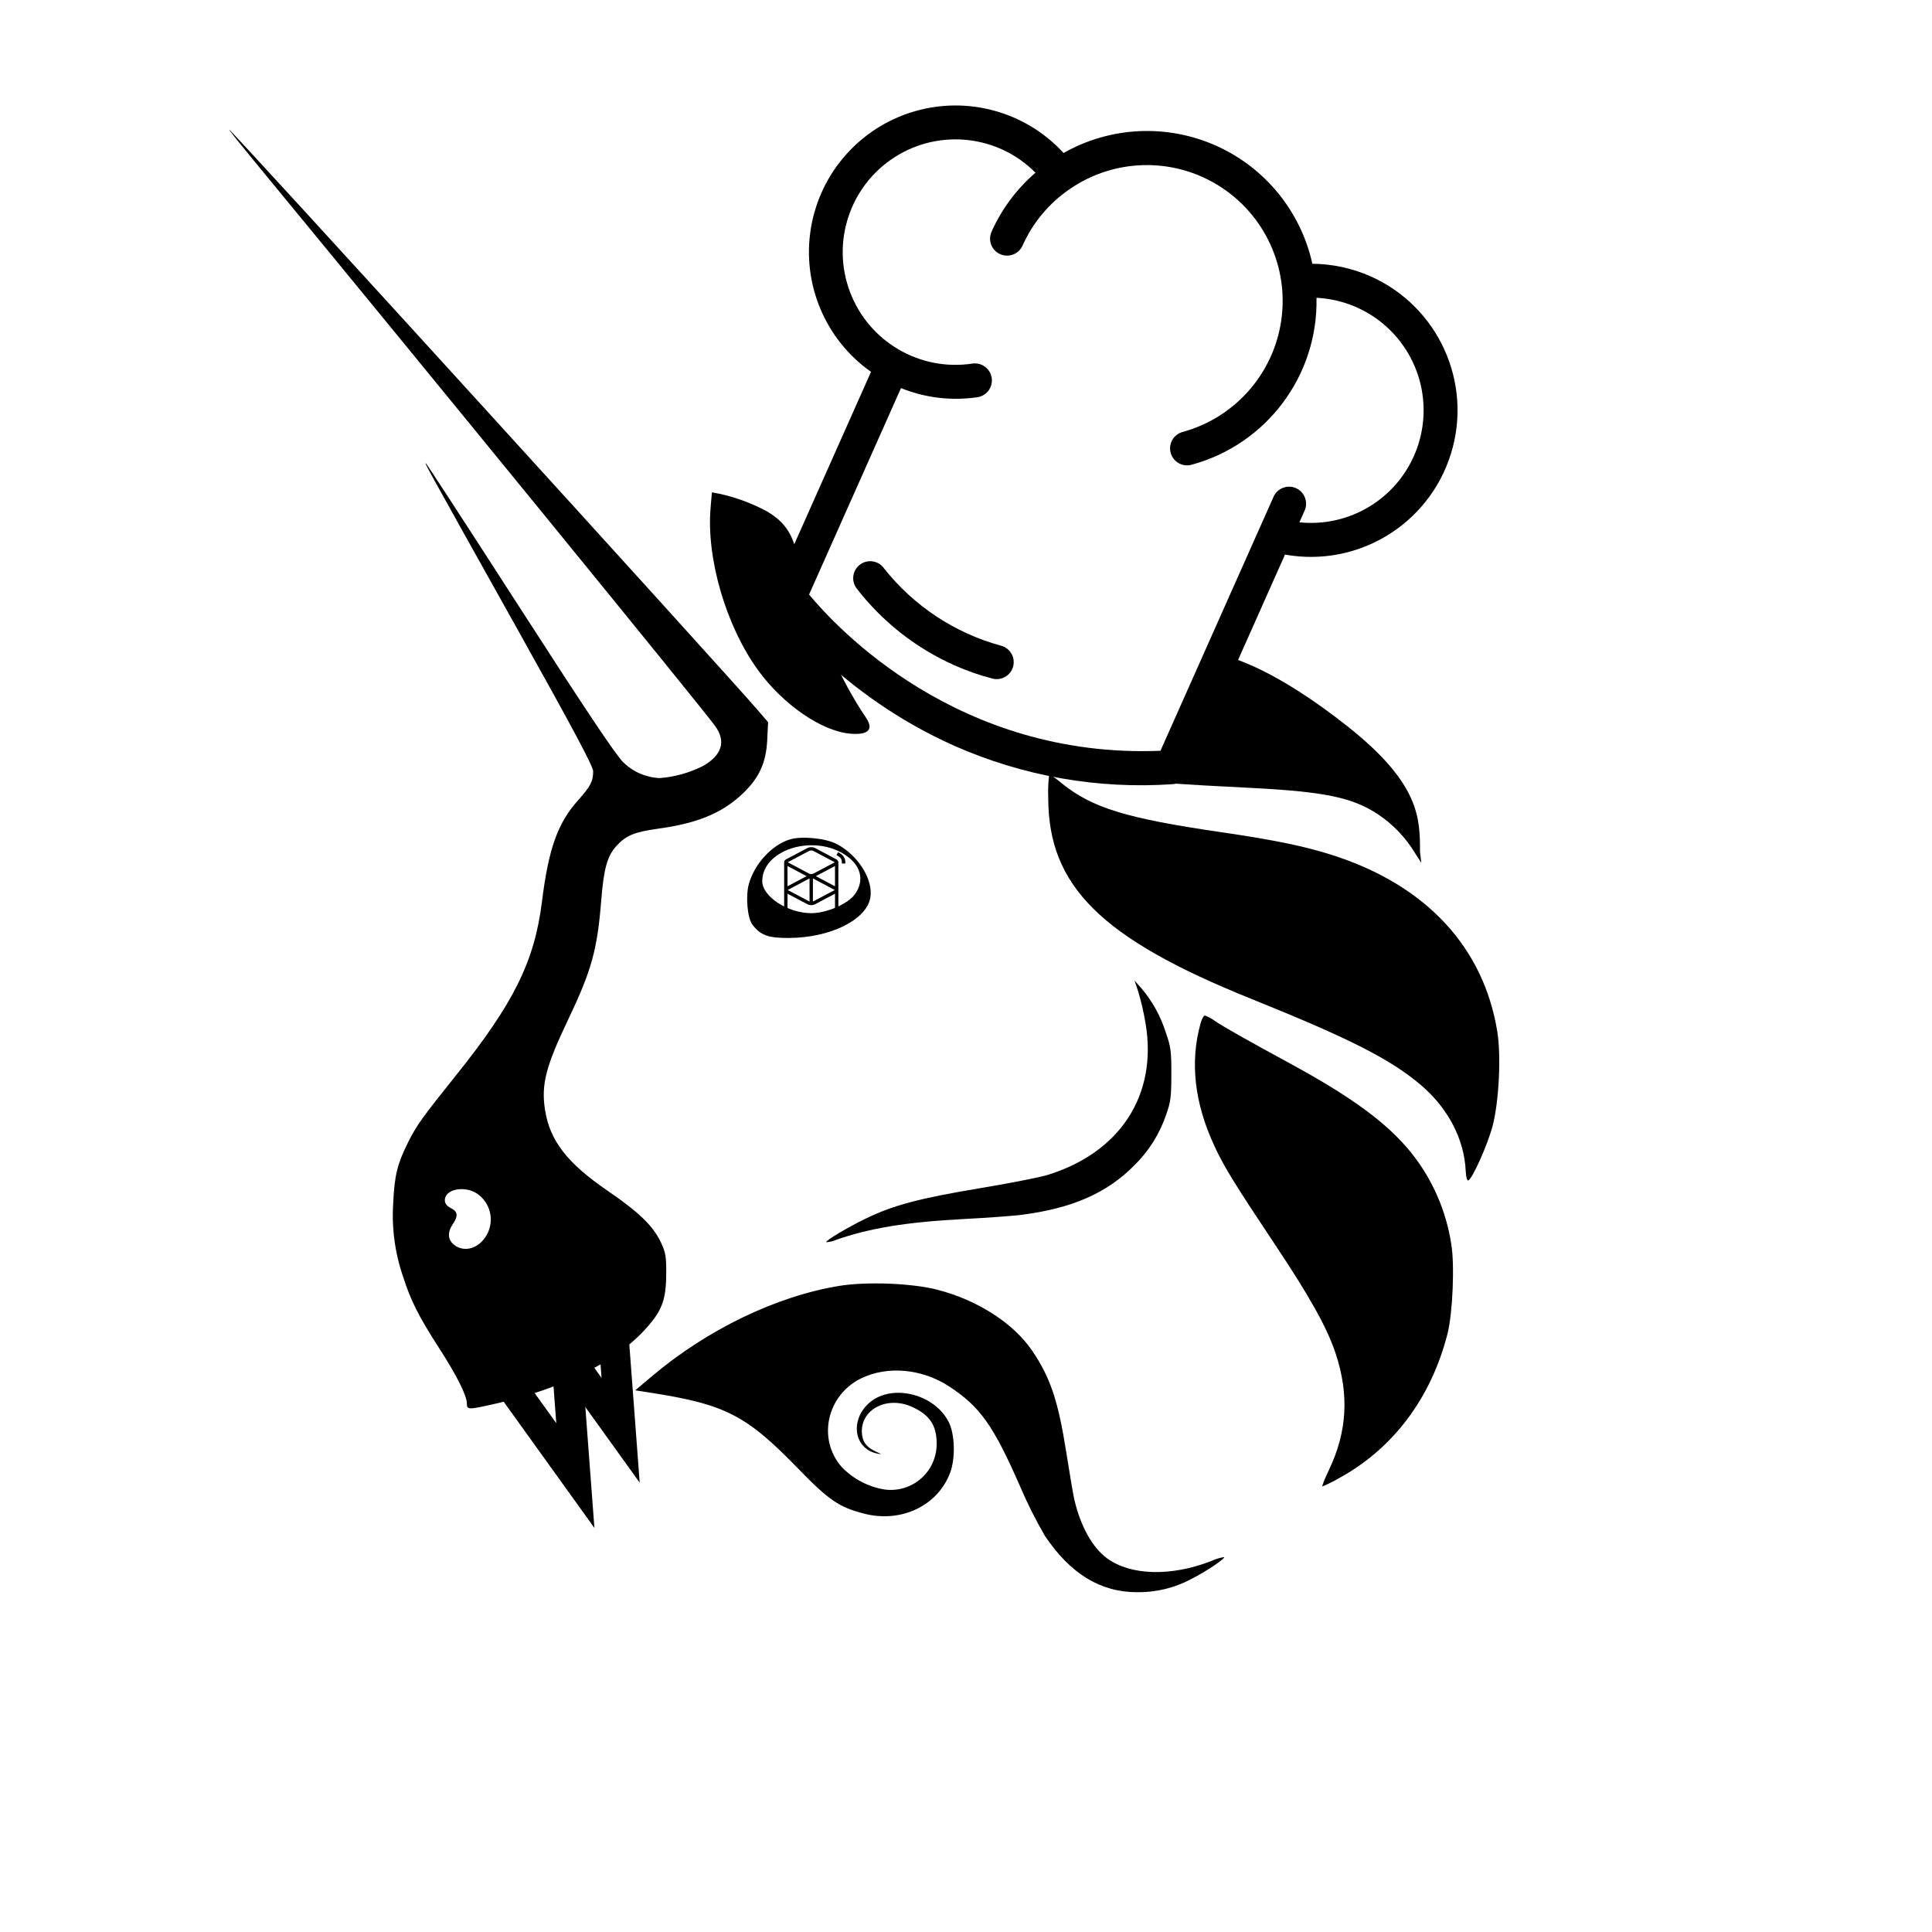
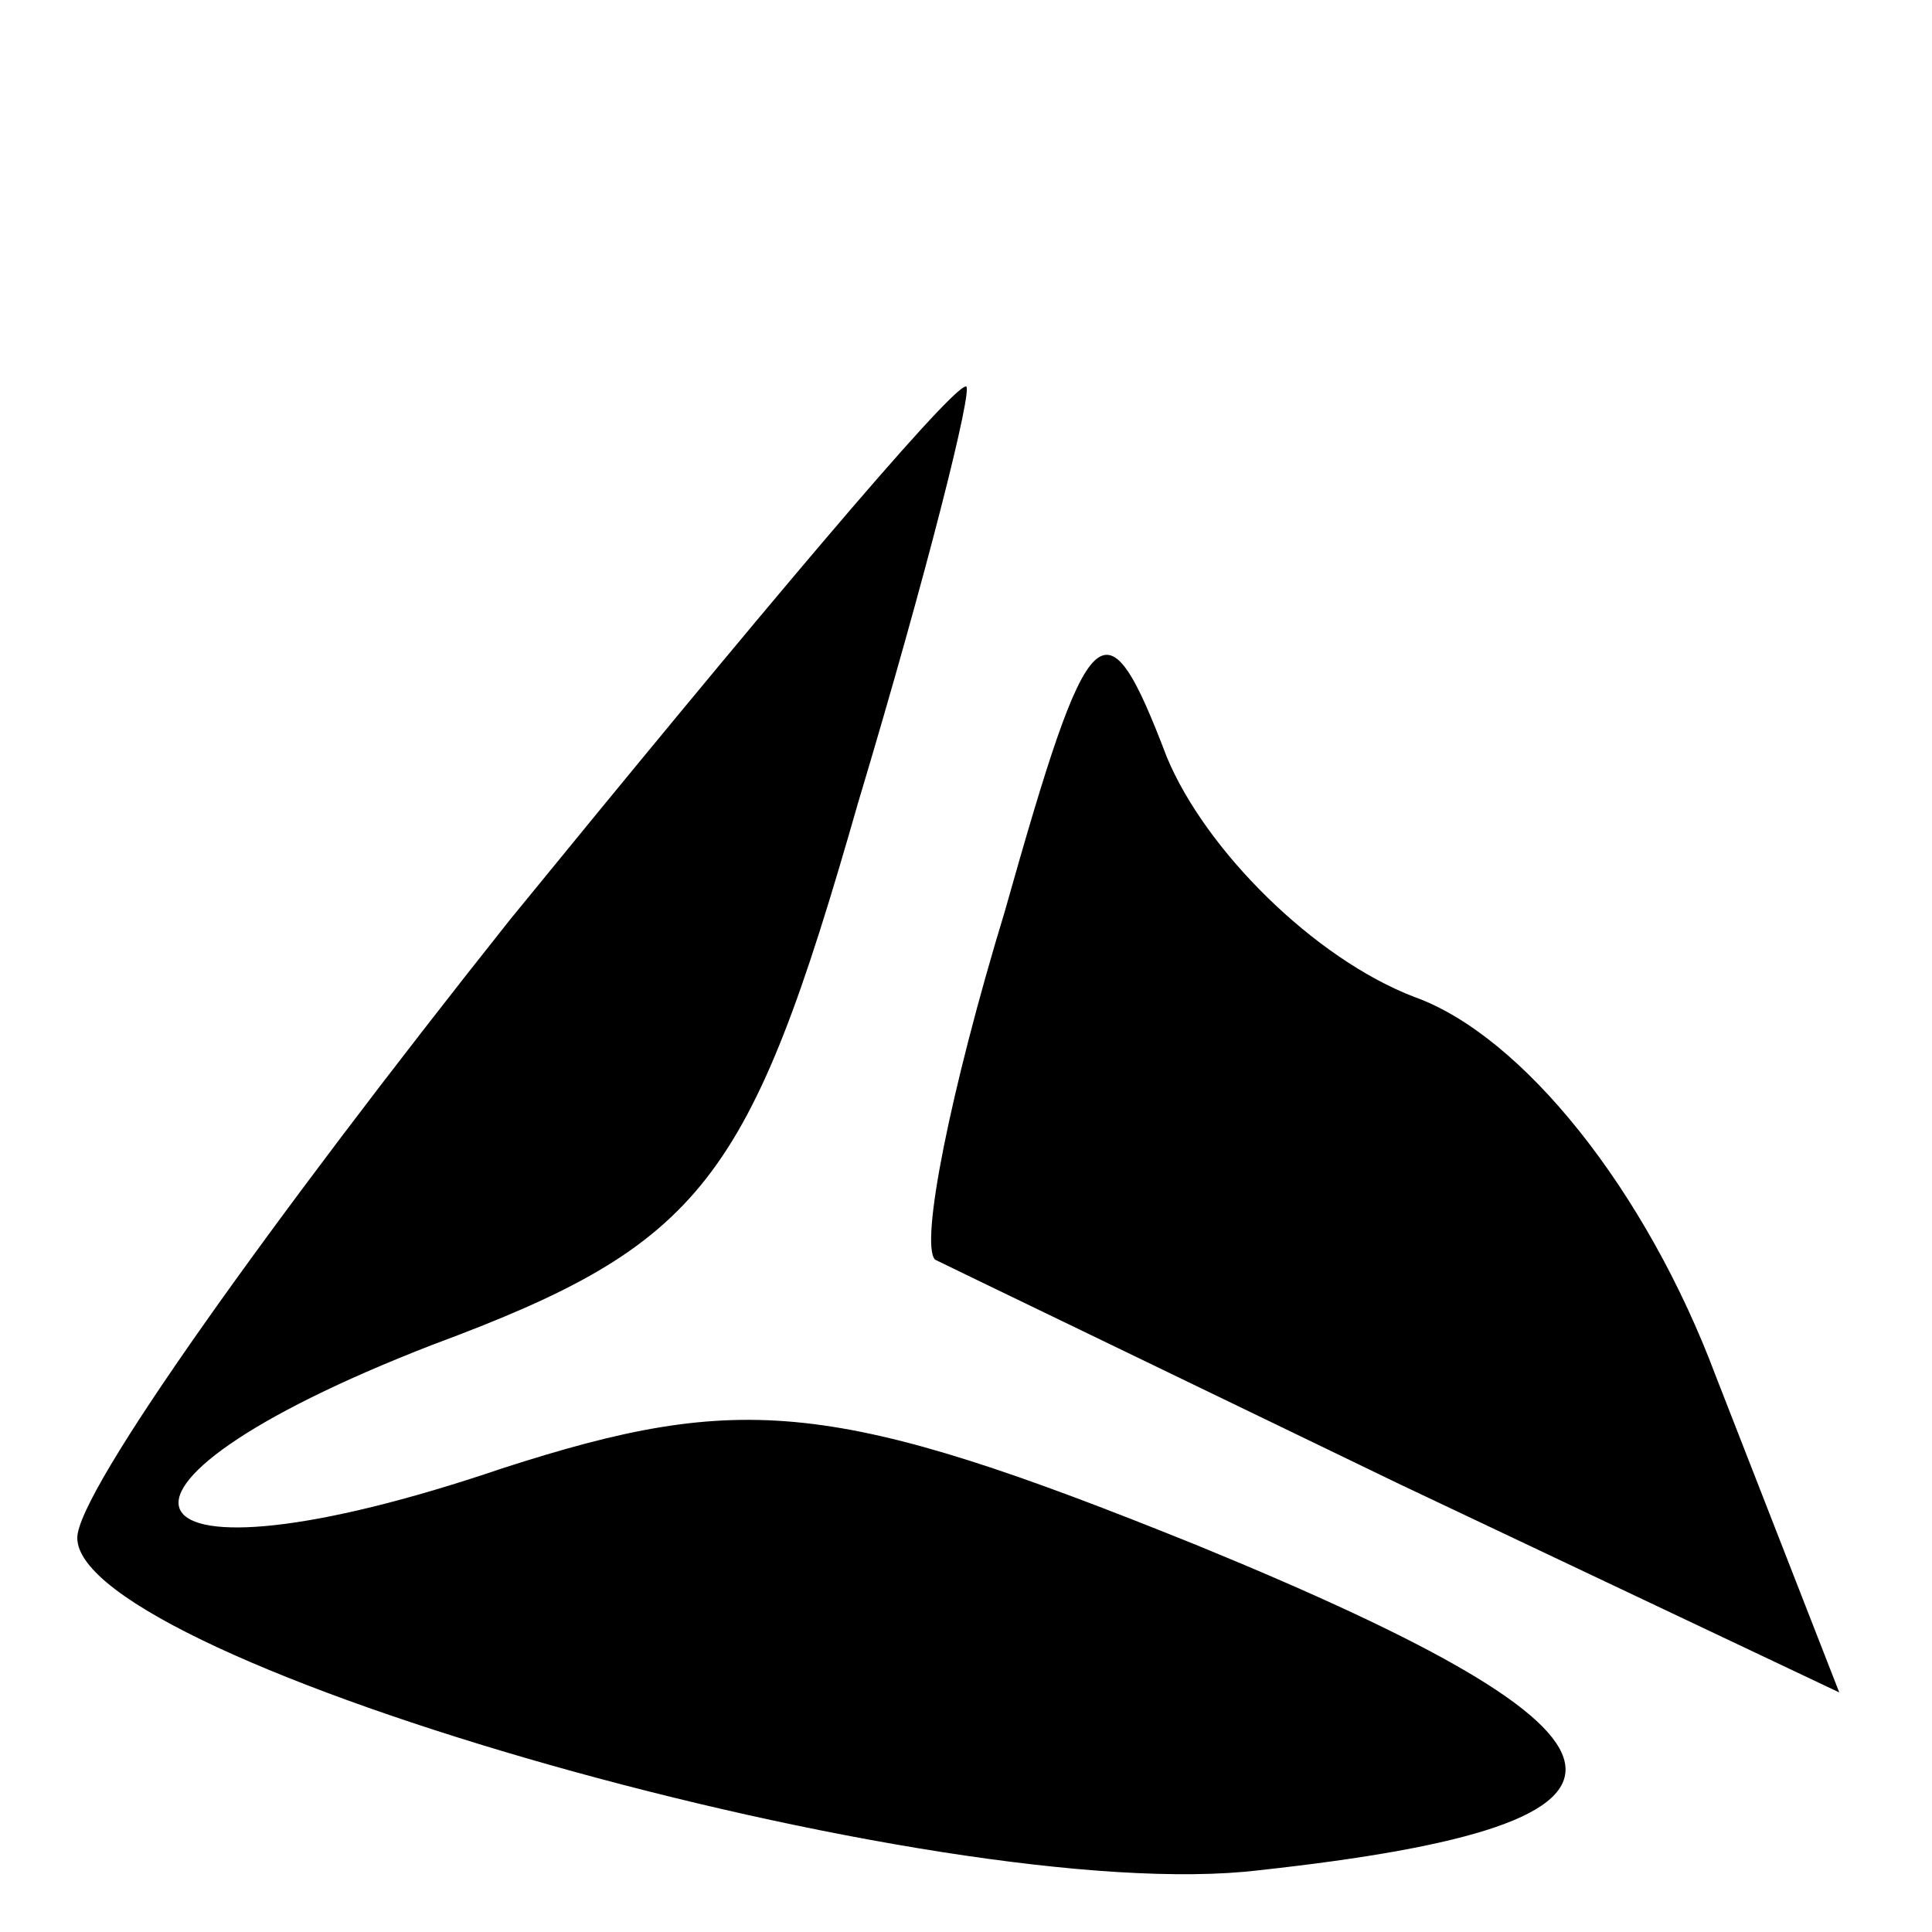
- <svg xmlns="http://www.w3.org/2000/svg" width="512" height="512" viewBox="0 0 512 512">
-   <path d="M0,0H512V512H0Z" fill="none" />
-   <path d="M635.152,348.717c.326.392,10.956,2.757,30.375,18.125,19.19,15.188,19.19,24.375,19.19,33.262l.354,2.91-1.7-2.644a32.678,32.678,0,0,0-9.658-10.146c-6.808-4.5-14-6.036-33.06-7.04-17.21-.906-11.732-.593-20.562-1.155C607.737,381.245,634.124,347.483,635.152,348.717Z" transform="translate(-308.402 -174.342)" fill-rule="evenodd" />
-   <path d="M376.462,265.112l.352-4.148,1.932.354a48.506,48.506,0,0,1,12.82,4.77c8.042,4.884,7.589,10.373,11.131,26.885,1.038,4.834,6.333,11.25,6.959,13.1,1.008,2.982,4.818,9.948,7.916,14.472,2.232,3.26.75,4.8-4.182,4.358-7.534-.68-17.738-7.722-24.32-16.784C380.578,296.434,375.324,278.51,376.462,265.112Z" transform="translate(-188.154 -130.482)" fill-rule="evenodd" />
-   <path d="M609.248,469.788c-39.682-15.976-53.658-29.846-53.658-53.248a37.452,37.452,0,0,1,.264-6.258,30.005,30.005,0,0,1,3.412,2.526c8.044,6.452,17.056,9.21,42,12.85,14.678,2.138,22.936,3.87,30.558,6.4,24.22,8.03,39.206,24.334,42.78,46.534,1.036,6.454.43,18.552-1.254,24.926-1.33,5.038-5.388,14.116-6.462,14.464-.3.1-.592-1.048-.668-2.6-.408-8.336-4.62-16.456-11.694-22.536-8.048-6.912-18.856-12.416-45.282-23.054" transform="translate(-277.795 -205.141)" fill-rule="evenodd" />
-   <path d="M522.557,531.153a70.7,70.7,0,0,0-1.916-8.4l-1.014-3.018,1.884,2.114a33.852,33.852,0,0,1,6.4,11.636c1.33,3.8,1.48,4.93,1.471,11.106-.011,6.06-.177,7.334-1.406,10.754a33.983,33.983,0,0,1-8.374,13.32c-7.248,7.378-16.568,11.462-30.016,13.156-2.338.294-9.152.79-15.142,1.1-15.1.784-25.032,2.406-33.958,5.54a7.12,7.12,0,0,1-2.546.608c-.362-.358,5.716-3.98,10.738-6.4,7.078-3.41,14.126-5.274,29.914-7.9,7.8-1.3,15.854-2.876,17.9-3.5,19.314-5.922,29.244-21.206,26.066-40.122" transform="translate(-218.962 -259.87)" fill-rule="evenodd" />
-   <path d="M638.449,572.714c-5.272-11.334-6.48-22.276-3.594-32.482.308-1.09.806-1.984,1.1-1.984a10.733,10.733,0,0,1,2.768,1.5c2.428,1.634,7.3,4.39,20.282,11.468,16.2,8.832,25.434,15.67,31.718,23.484a51.049,51.049,0,0,1,10.54,24.14c.928,5.384.386,18.336-1,23.756-4.356,17.094-14.478,30.518-28.916,38.354a38.281,38.281,0,0,1-4.218,2.094c-.208,0,.562-1.956,1.71-4.356,4.858-10.154,5.41-20.03,1.738-31.022-2.248-6.73-6.832-14.944-16.088-28.824-10.76-16.138-13.4-20.432-16.048-26.124" transform="translate(-316.664 -269.124)" fill-rule="evenodd" />
-   <path d="M341.086,704.861c14.726-12.434,33.048-21.266,49.738-23.978,7.192-1.168,19.176-.7,25.836,1,10.676,2.732,20.226,8.852,25.194,16.144,4.854,7.126,6.936,13.336,9.1,27.152.858,5.45,1.788,10.924,2.068,12.16,1.63,7.162,4.8,12.888,8.726,15.762,6.236,4.562,16.974,4.848,27.538.726a13.877,13.877,0,0,1,3.46-1.074c.382.382-4.938,3.942-8.69,5.816a29.514,29.514,0,0,1-14.4,3.5c-9.676,0-17.71-4.922-24.412-14.96a118.512,118.512,0,0,1-6.588-13.146c-7.076-16.144-10.574-21.06-18.79-26.44-7.152-4.684-16.374-5.524-23.312-2.12-9.114,4.468-11.656,16.114-5.128,23.5a20.241,20.241,0,0,0,11.388,5.954,12.158,12.158,0,0,0,13.76-12.182c0-4.852-1.864-7.618-6.56-9.738-6.41-2.892-13.3.488-13.27,6.512.014,2.568,1.134,4.182,3.708,5.346,1.652.748,1.69.808.342.528-5.882-1.22-7.26-8.314-2.53-13.02,5.678-5.652,17.422-3.158,21.454,4.556,1.694,3.24,1.89,9.694.414,13.592-3.306,8.72-12.944,13.308-22.722,10.814-6.656-1.7-9.368-3.54-17.394-11.808-13.944-14.368-19.358-17.15-39.466-20.29l-3.852-.6Z" transform="translate(-168.351 -340.118)" fill-rule="evenodd" />
-   <path d="M189.7,361.6a8.3,8.3,0,0,0-2.552-10.936c-3.35-2.228-8.554-1.18-8.554,1.724,0,.886.488,1.53,1.594,2.1,1.858.956,1.994,2.032.53,4.23-1.48,2.228-1.36,4.184.338,5.514,2.738,2.144,6.614.966,8.644-2.63M128.28,77.266C174.854,133.794,246.658,221.8,250.224,226.732c2.944,4.068,1.836,7.726-3.206,10.592a30.58,30.58,0,0,1-11.456,3.21,14.678,14.678,0,0,1-9.62-4.114c-1.894-1.794-9.534-13.2-27.172-40.57-13.494-20.942-24.788-38.312-25.1-38.6-.712-.672-.7-.65,23.722,43.048,15.336,27.438,20.512,37.138,20.512,38.436,0,2.638-.72,4.026-3.976,7.656-5.426,6.054-7.852,12.856-9.6,26.934-1.962,15.78-7.482,26.926-22.78,46-8.954,11.168-10.42,13.216-12.678,17.716-2.846,5.67-3.628,8.844-3.946,16a49.8,49.8,0,0,0,2.63,19.692c2.024,6.334,4.136,10.518,9.538,18.884,4.662,7.22,7.346,12.584,7.346,14.684,0,1.67.318,1.672,7.542.04,17.286-3.9,31.322-10.768,39.216-19.182,4.886-5.208,6.032-8.082,6.07-15.22.024-4.666-.14-5.644-1.4-8.33-2.054-4.37-5.792-8-14.034-13.638-10.8-7.382-15.41-13.324-16.684-21.5-1.044-6.706.168-11.438,6.14-23.958,6.184-12.958,7.716-18.482,8.752-31.544.67-8.438,1.6-11.768,4.022-14.438,2.528-2.786,4.806-3.73,11.064-4.584,10.2-1.394,16.7-4.034,22.04-8.956,4.634-4.268,6.572-8.382,6.87-14.574l.226-4.694-2.59-3.018C252.292,211.778,122,68.672,121.424,68.672c-.124,0,2.962,3.866,6.856,8.594" transform="translate(-60.71 -34.336)" fill-rule="evenodd" />
-   <path d="M420.012,449.221a2.271,2.271,0,0,1,1.952,0h0l5.658,3a.96.96,0,0,1,.55.712h.005V468a.938.938,0,0,1-.555.784h0l-5.658,3a2.271,2.271,0,0,1-1.952,0h0l-5.658-3a.929.929,0,0,1-.544-.784c0-.027,0-.051,0-.07v-15a.925.925,0,0,1,.544-.712h0Zm7.274,12.116-5.322,2.82a2.271,2.271,0,0,1-1.952,0h0l-5.311-2.813v6.625l5.311,2.8a2.541,2.541,0,0,0,.868.333l.108.006a2.238,2.238,0,0,0,.938-.313h0l5.361-2.85Zm-14.4,6.334a2.792,2.792,0,0,0,.2,1.224,1.557,1.557,0,0,0,.577.6l.017.011c.066.045.139.091.228.147l.1.064.322.195-.461.764-.359-.218-.061-.037c-.1-.064-.19-.12-.271-.174A2.593,2.593,0,0,1,412,467.711v-.04Zm7.651-10.372a.783.783,0,0,0-.114.049h0l-5.658,3-.017.009h0l0,0,.009.005.013.007,5.658,3a.844.844,0,0,0,.114.048Zm.893,0v6.118a.86.86,0,0,0,.114-.049h0l5.658-3,.017-.009h0l.005,0-.009-.005-.013-.007-5.658-3A.794.794,0,0,0,421.434,457.3Zm5.852-3.3-5.075,2.69,5.075,2.689Zm-12.585.007v5.366l5.063-2.682Zm6.847-4a1.4,1.4,0,0,0-1.121,0h0l-5.658,3-.017.009h0l0,0,.009,0,.013.007,5.658,3a1.4,1.4,0,0,0,1.121,0h0l5.658-3,.017-.009h0l.005,0-.009-.005-.013-.007Zm6.574.329.36.218.061.037c.1.065.19.12.27.174A2.594,2.594,0,0,1,430,453.3v.04h-.891a2.79,2.79,0,0,0-.2-1.224,1.557,1.557,0,0,0-.577-.6l-.017-.012c-.066-.045-.139-.092-.228-.147l-.1-.064-.322-.194Z" transform="translate(-206 -224.5)" />
-   <g transform="translate(239.652 1.824) rotate(24)">
-     <path d="M141.912,14.974a38.946,38.946,0,0,0-15.438,3.232,44.867,44.867,0,0,0-72.17,0A38.848,38.848,0,1,0,31.278,91.946v63.3a4.512,4.512,0,0,0,2.22,3.886C34.964,159.994,58.5,173.5,91.68,173.5a122.122,122.122,0,0,0,57.1-14.258,4.5,4.5,0,0,0,2.42-3.992V91.564a38.858,38.858,0,0,0-9.292-76.59Zm9.294,67.23V78.8a4.5,4.5,0,0,0-9.008,0v73.688c-48.12,23.782-91.73,5.11-101.912.044V92.646A38.748,38.748,0,0,0,59.768,86.62a4.5,4.5,0,0,0-4.842-7.6,29.878,29.878,0,1,1-5.294-53.016,44.7,44.7,0,0,0-4.278,19.028,4.5,4.5,0,0,0,9.006,0A35.763,35.763,0,0,1,59.736,26.2c.006-.012.022-.018.03-.034s0-.018.008-.032a36,36,0,1,1,53.418,46.784,4.5,4.5,0,0,0,5.7,6.972A44.838,44.838,0,0,0,131.148,26a29.847,29.847,0,1,1,20.058,56.2Z" />
-     <path d="M43.43,6.75A59.5,59.5,0,0,1,6.81.642,4.5,4.5,0,0,0,2.186,8.37,67.287,67.287,0,0,0,34.33,16.51a63.955,63.955,0,0,0,10.6-.882,4.5,4.5,0,1,0-1.5-8.878Z" transform="translate(48.822 137.488)" />
+ <svg xmlns="http://www.w3.org/2000/svg" version="1.0" width="25pt" height="25pt" viewBox="0 0 25 25" preserveAspectRatio="xMidYMid meet">
+   <g transform="translate(0,25) scale(0.1,-0.1)" fill="#000000" stroke="none">
+     <path d="M66 131 c-31 -39 -56 -74 -56 -80 0 -16 112 -48 153 -43 55 6 53 17 -8 42 -47 19 -59 20 -90 10 -50 -17 -58 -3 -9 16 35 13 41 21 55 70 9 30 15 54 14 54 -2 0 -28 -31 -59 -69z" />
+     <path d="M130 132 c-7 -23 -11 -43 -9 -45 2 -1 29 -14 60 -29 l57 -27 -16 41 c-9 24 -25 44 -39 49 -13 5 -27 19 -32 31 -8 21 -10 19 -21 -20z" />
  </g>
-   <path d="M9,32,18,0H0Z" transform="translate(133.07 364.044) rotate(-20)" fill="none" stroke="#000" stroke-width="8" fill-rule="evenodd" />
-   <path d="M9,32,18,0H0Z" transform="translate(145.07 352.044) rotate(-20)" fill="none" stroke="#000" stroke-width="8" fill-rule="evenodd" />
-   <path d="M424.6,458.924c2.652-3.779,1.492-7.865-3.017-10.627-8.592-5.262-21.579-.907-21.579,7.23,0,4.052,6.773,8.473,12.981,8.473,4.133,0,9.79-2.473,11.615-5.076m-17.268-14.476c-4.79,1.47-9.446,6.546-10.888,11.87-.878,3.248-.38,8.944.939,10.7,2.128,2.842,4.184,3.59,9.756,3.552,10.908-.076,20.392-4.754,21.494-10.6.9-4.794-3.262-11.438-9-14.354-2.96-1.5-9.256-2.1-12.3-1.166" transform="translate(-198 -222)" fill-rule="evenodd" />
</svg>
